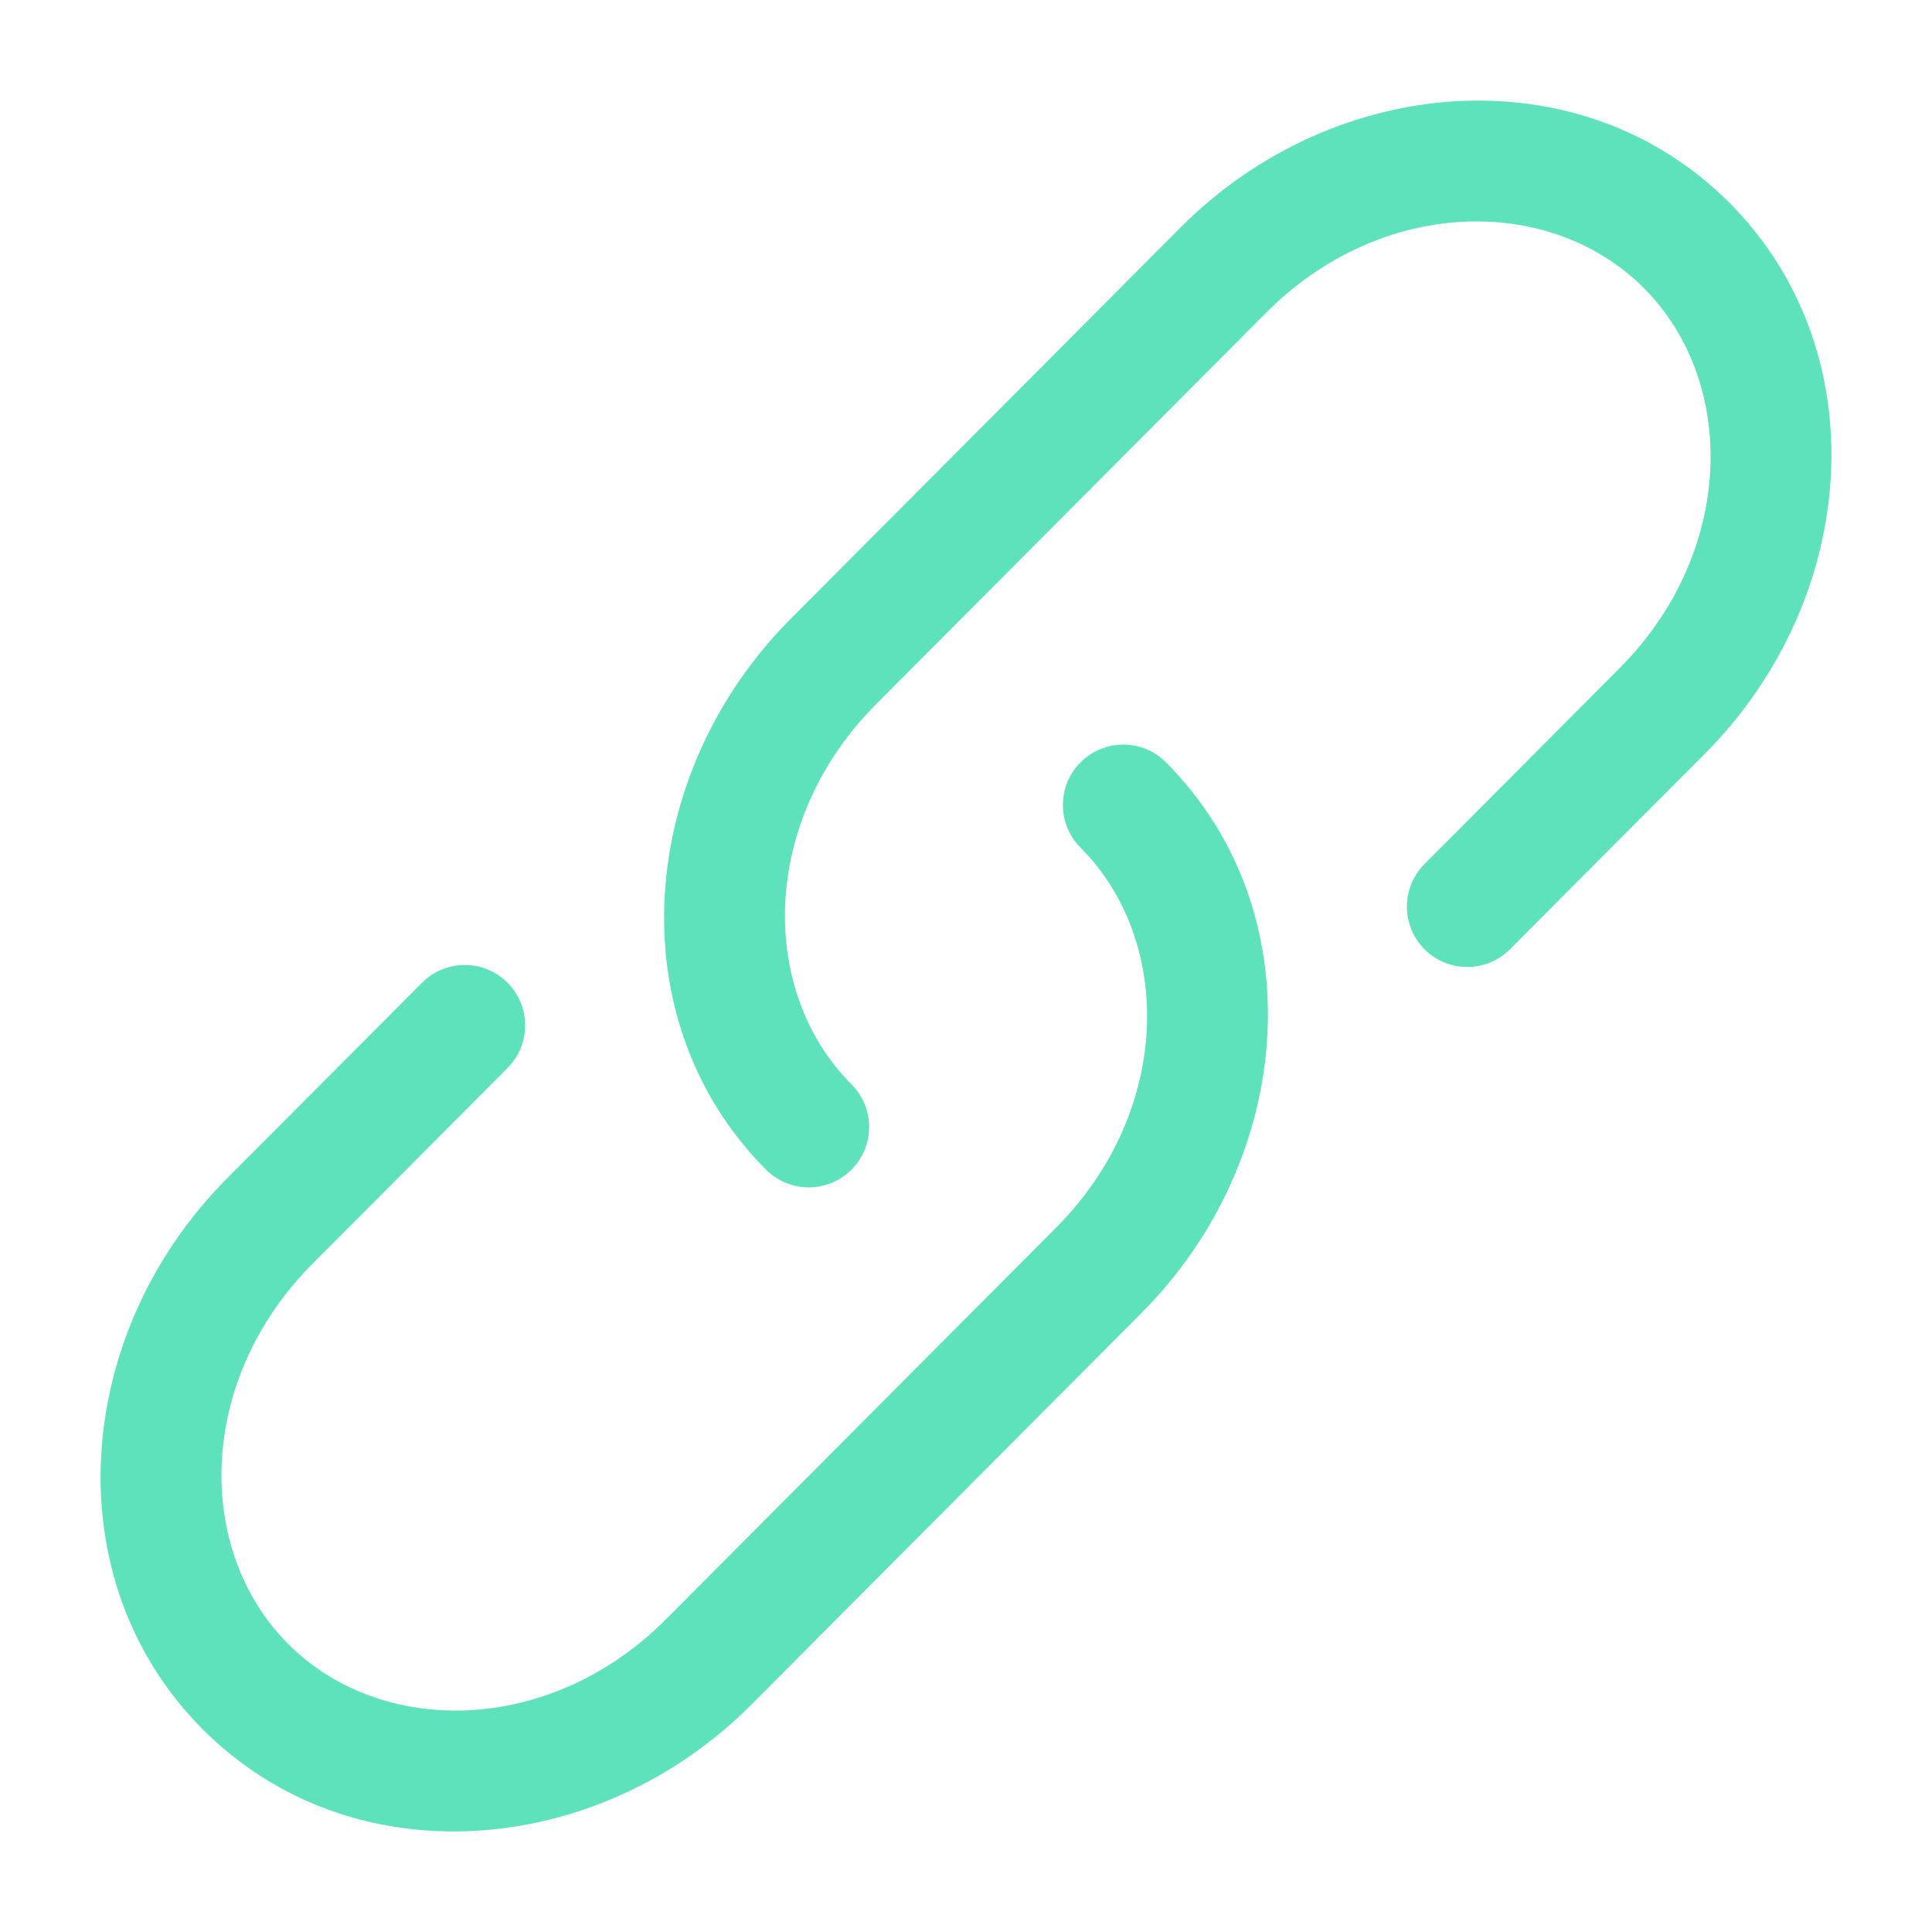
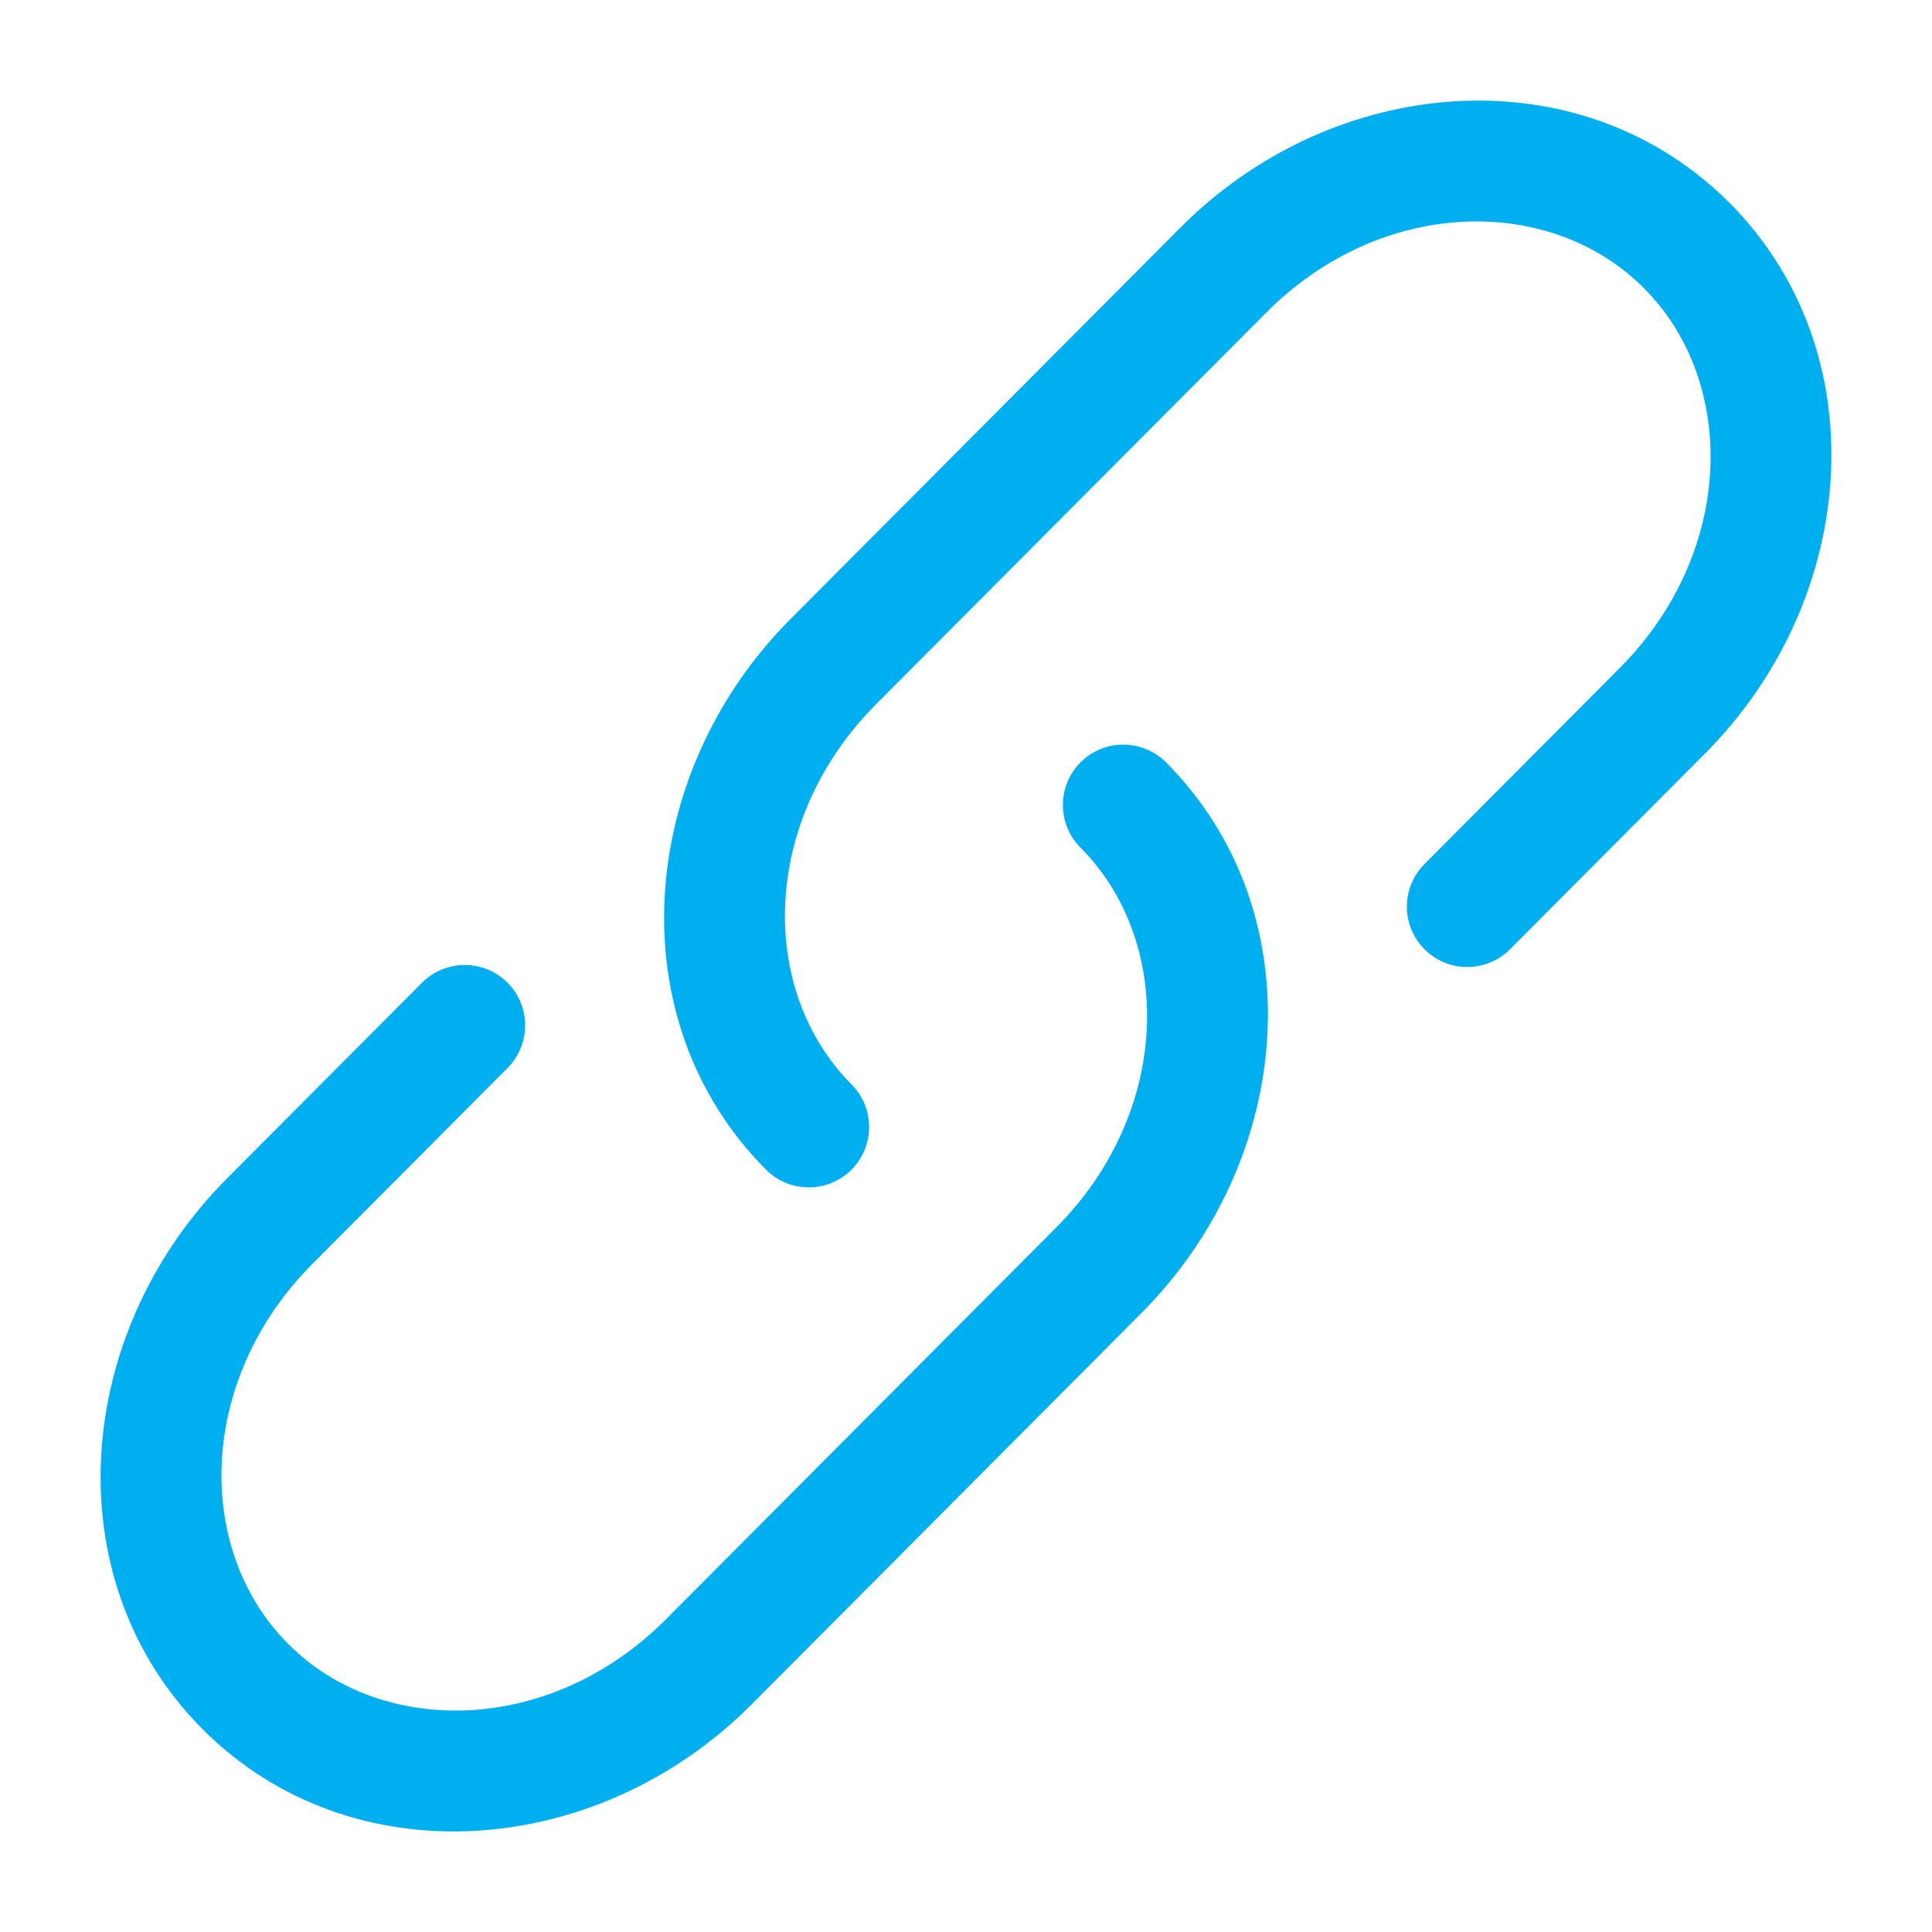
<svg xmlns="http://www.w3.org/2000/svg" width="14px" height="14px" viewBox="0 0 24 24" fill="none">
  <g id="SVGRepo_bgCarrier" stroke-width="0" />
  <g id="SVGRepo_tracerCarrier" stroke-linecap="round" stroke-linejoin="round" />
  <g id="SVGRepo_iconCarrier">
-     <path d="M15.729 3.884C17.163 2.444 19.261 2.414 20.422 3.58C21.586 4.748 21.555 6.859 20.119 8.3L17.696 10.733C17.403 11.027 17.404 11.502 17.698 11.794C17.991 12.086 18.466 12.085 18.758 11.792L21.182 9.359C23.093 7.44 23.333 4.377 21.485 2.521C19.635 0.664 16.578 0.906 14.666 2.825L9.818 7.692C7.907 9.611 7.667 12.674 9.515 14.529C9.808 14.823 10.282 14.824 10.576 14.531C10.869 14.239 10.87 13.764 10.578 13.471C9.414 12.303 9.446 10.191 10.881 8.75L15.729 3.884Z" fill="#5DE2bc" />
-     <path d="M14.485 9.471C14.193 9.177 13.718 9.176 13.424 9.469C13.131 9.761 13.13 10.236 13.422 10.529C14.586 11.697 14.555 13.809 13.119 15.25L8.272 20.116C6.837 21.556 4.739 21.586 3.578 20.42C2.414 19.252 2.446 17.141 3.881 15.7L6.305 13.267C6.597 12.973 6.596 12.498 6.303 12.206C6.009 11.914 5.534 11.915 5.242 12.208L2.818 14.641C0.907 16.56 0.667 19.623 2.515 21.479C4.366 23.337 7.422 23.094 9.334 21.175L14.182 16.308C16.093 14.389 16.333 11.326 14.485 9.471Z" fill="#5DE2bc" />
+     <path d="M15.729 3.884C17.163 2.444 19.261 2.414 20.422 3.58C21.586 4.748 21.555 6.859 20.119 8.3L17.696 10.733C17.403 11.027 17.404 11.502 17.698 11.794C17.991 12.086 18.466 12.085 18.758 11.792L21.182 9.359C23.093 7.44 23.333 4.377 21.485 2.521C19.635 0.664 16.578 0.906 14.666 2.825L9.818 7.692C7.907 9.611 7.667 12.674 9.515 14.529C9.808 14.823 10.282 14.824 10.576 14.531C10.869 14.239 10.87 13.764 10.578 13.471C9.414 12.303 9.446 10.191 10.881 8.75L15.729 3.884Z" fill="#00aff0" />
+     <path d="M14.485 9.471C14.193 9.177 13.718 9.176 13.424 9.469C13.131 9.761 13.13 10.236 13.422 10.529C14.586 11.697 14.555 13.809 13.119 15.25L8.272 20.116C6.837 21.556 4.739 21.586 3.578 20.42C2.414 19.252 2.446 17.141 3.881 15.7L6.305 13.267C6.597 12.973 6.596 12.498 6.303 12.206C6.009 11.914 5.534 11.915 5.242 12.208L2.818 14.641C0.907 16.56 0.667 19.623 2.515 21.479C4.366 23.337 7.422 23.094 9.334 21.175L14.182 16.308C16.093 14.389 16.333 11.326 14.485 9.471Z" fill="#00aff0" />
  </g>
</svg>
